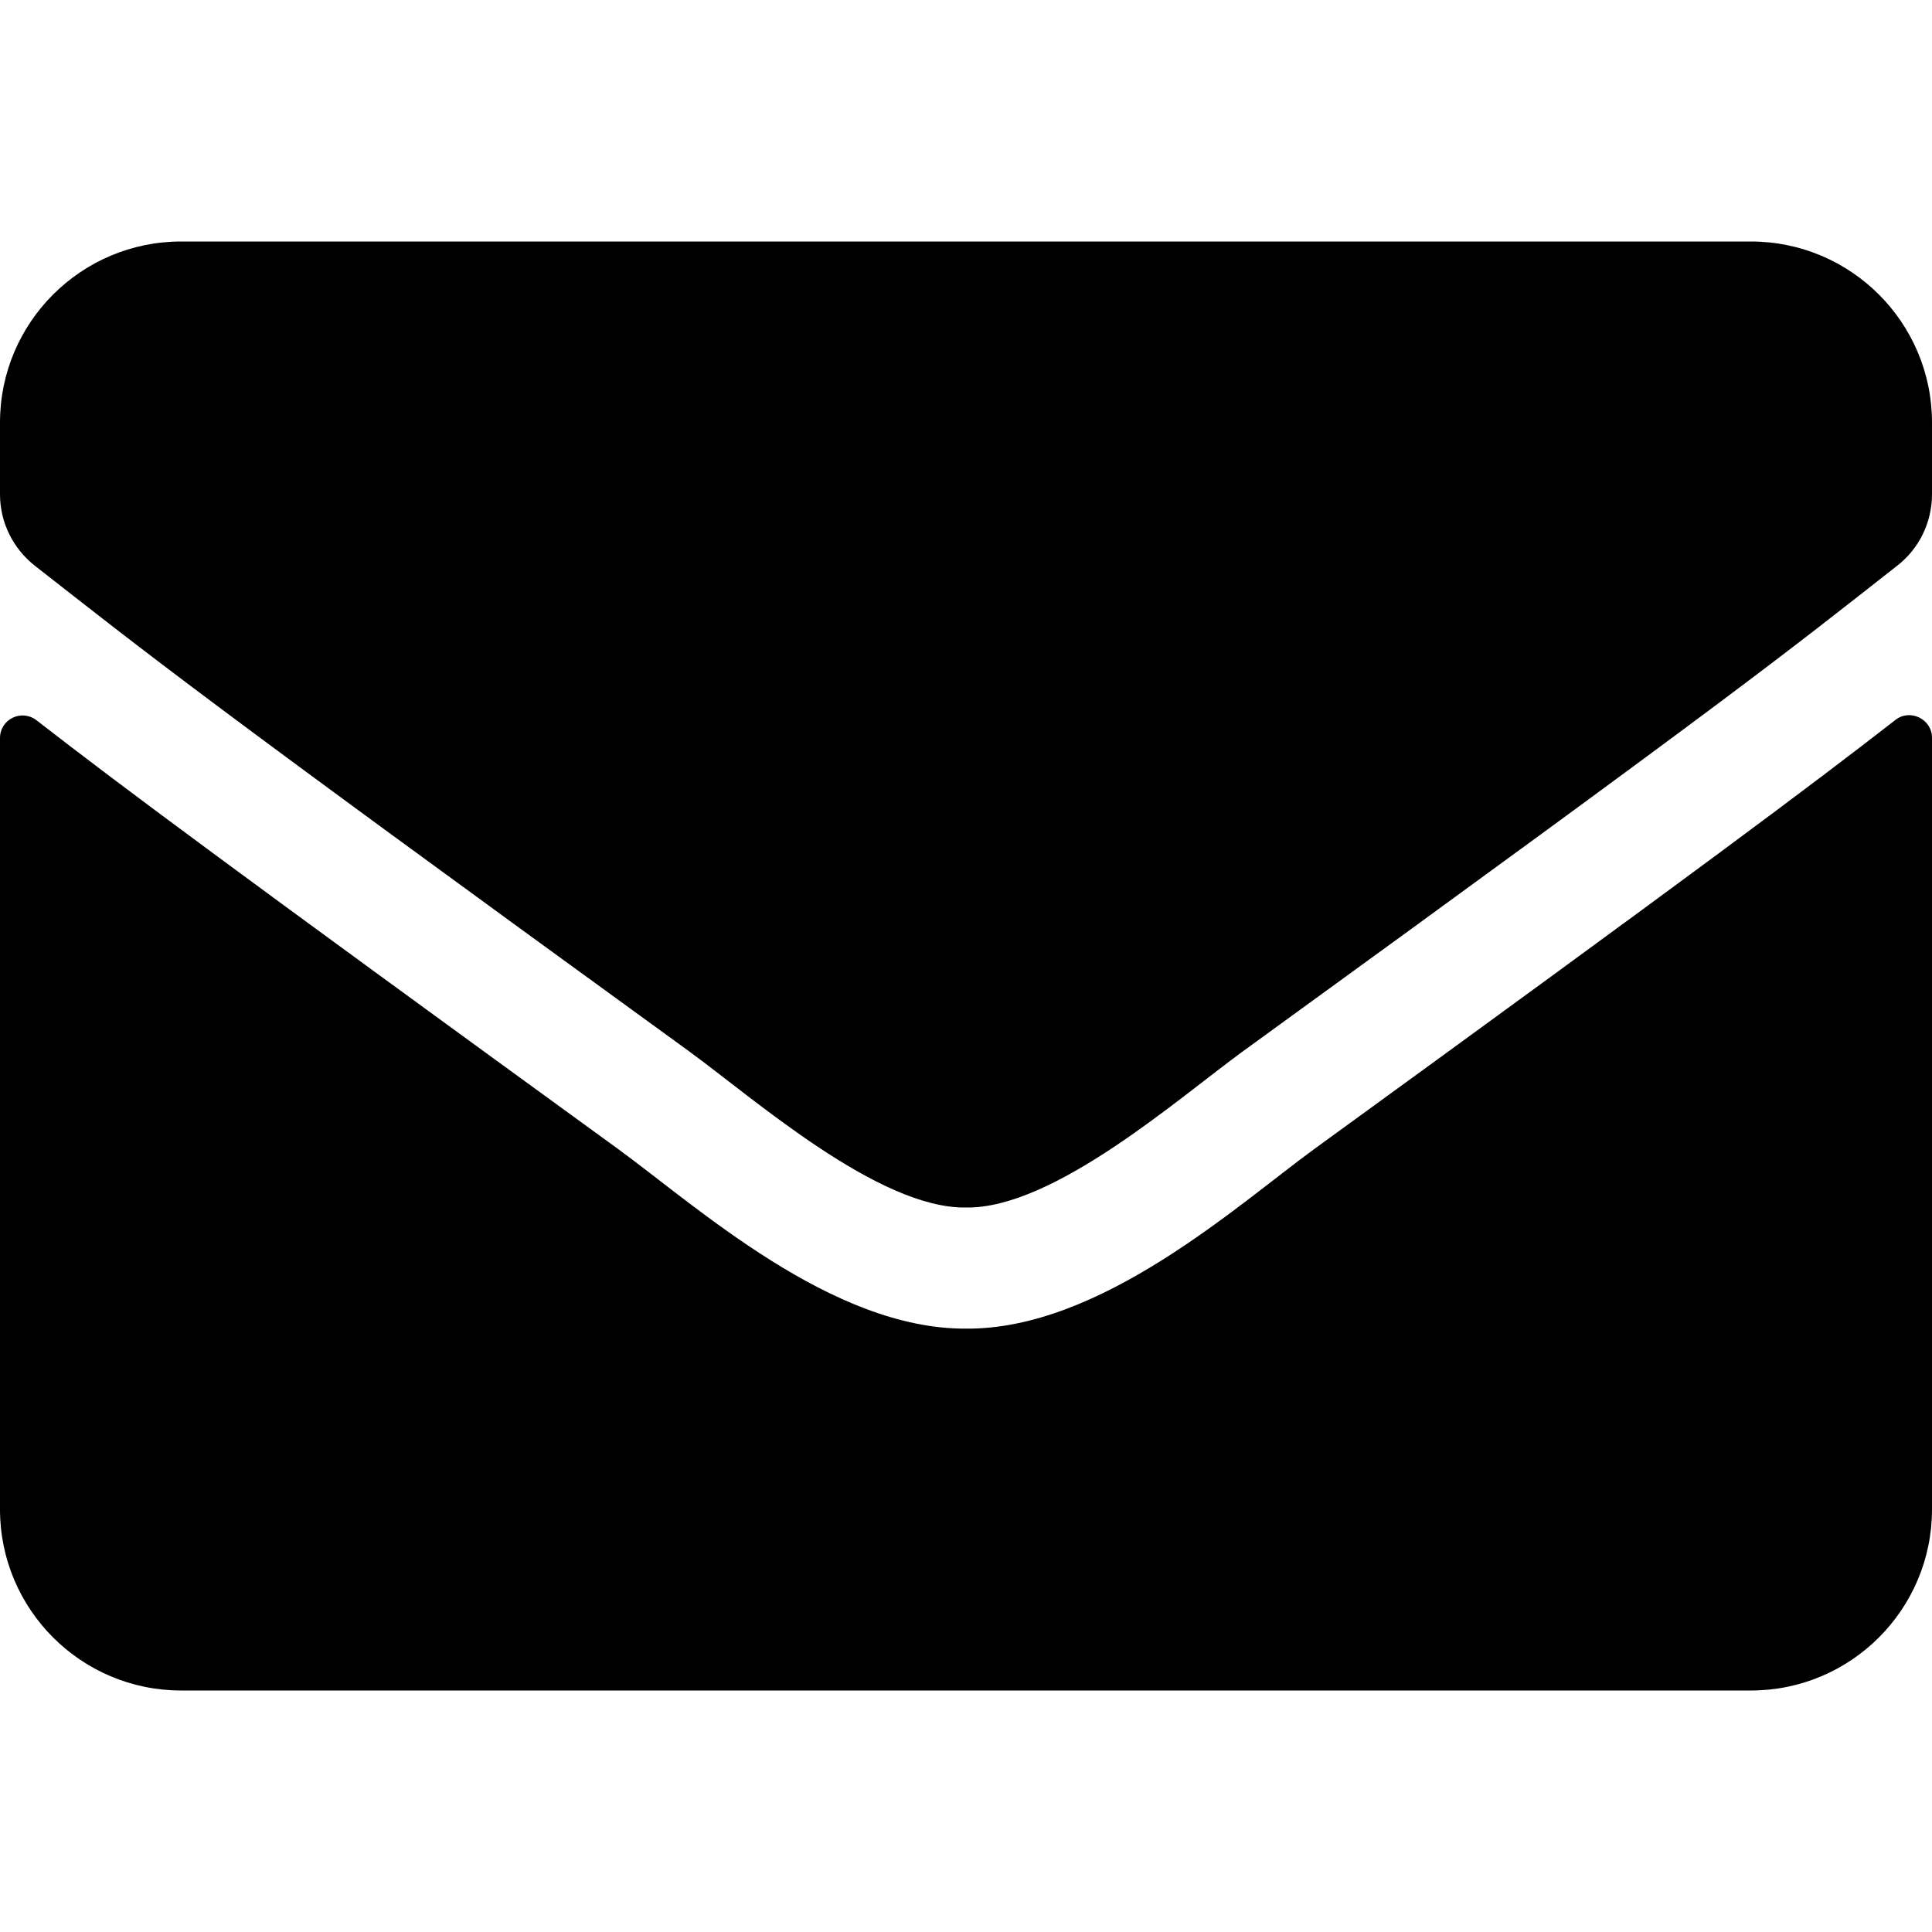
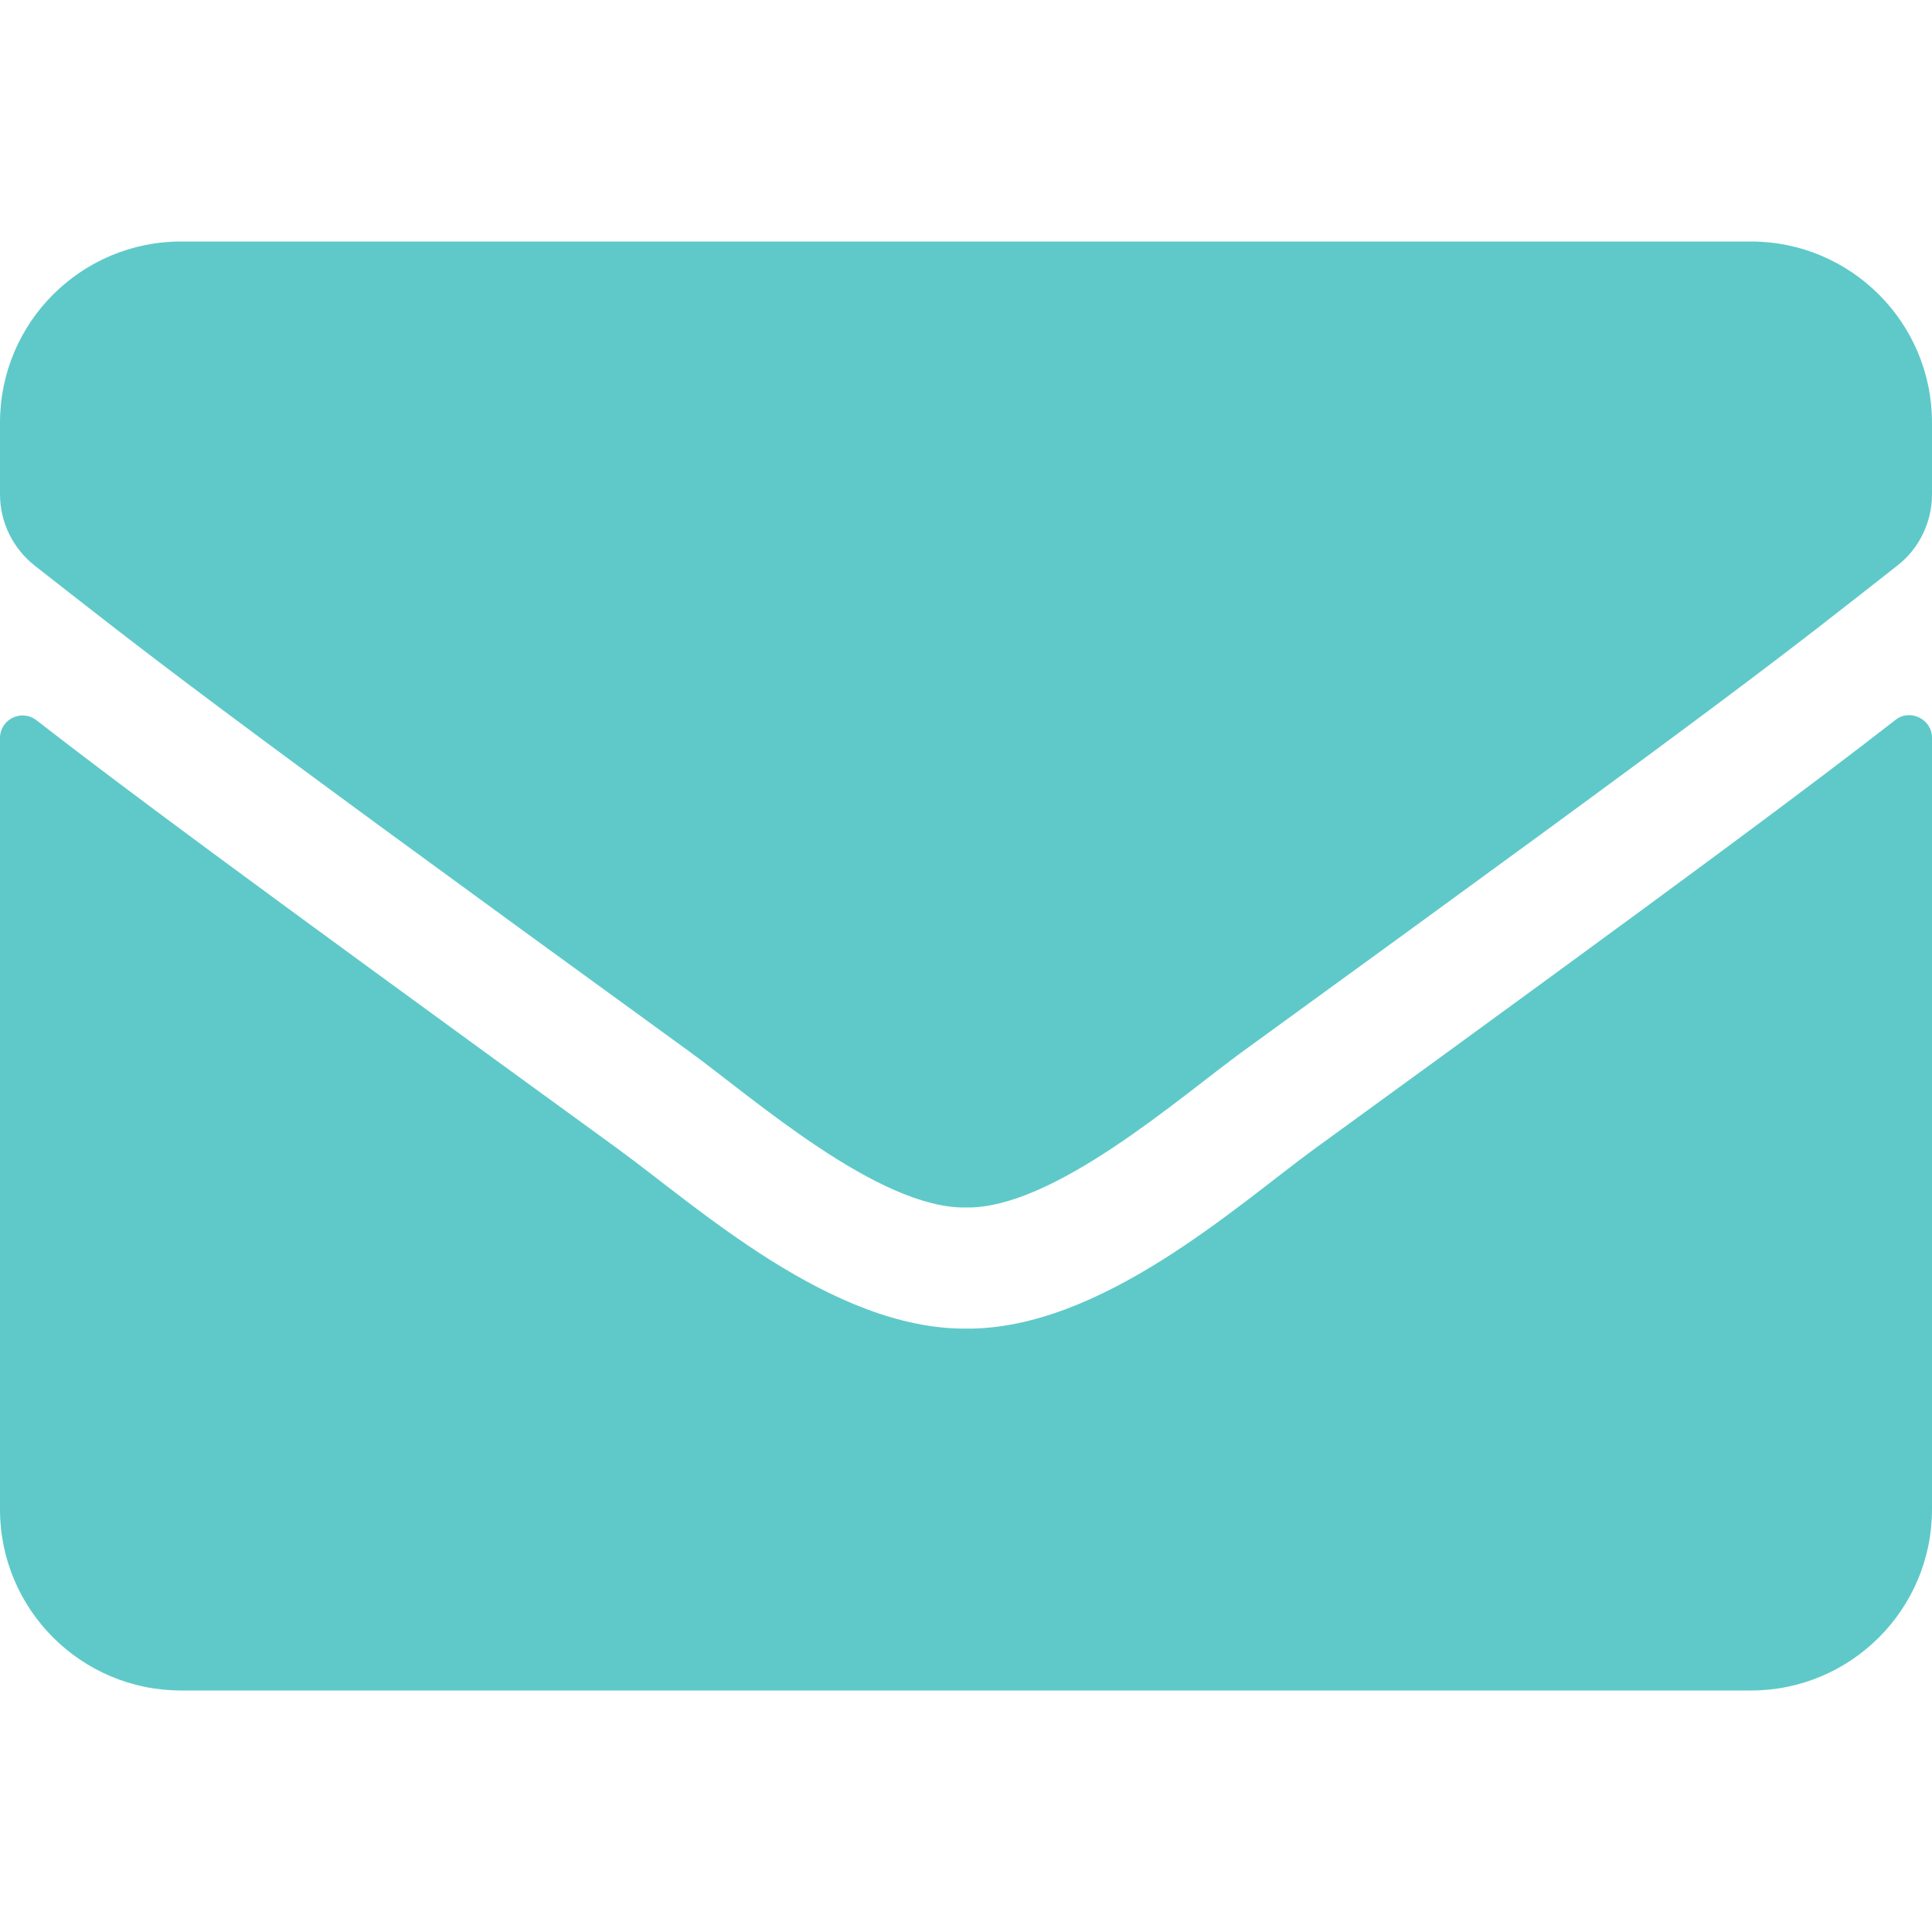
<svg xmlns="http://www.w3.org/2000/svg" aria-hidden="true" data-prefix="fas" data-icon="envelope" class="svg-inline--fa fa-envelope fa-w-16" role="img" viewBox="0 0 512 512">
-   <path fill="currentColor" d="M502.3 190.8c3.9-3.1 9.7-.2 9.7 4.7V400c0 26.5-21.5 48-48 48H48c-26.5 0-48-21.5-48-48V195.6c0-5 5.7-7.8 9.7-4.7 22.4 17.4 52.1 39.5 154.1 113.6 21.1 15.4 56.7 47.8 92.2 47.6 35.7.3 72-32.8 92.3-47.6 102-74.1 131.6-96.3 154-113.7zM256 320c23.2.4 56.6-29.2 73.4-41.4 132.7-96.3 142.8-104.7 173.4-128.7 5.8-4.5 9.2-11.5 9.2-18.9v-19c0-26.5-21.5-48-48-48H48C21.5 64 0 85.5 0 112v19c0 7.4 3.4 14.3 9.2 18.9 30.6 23.9 40.7 32.4 173.4 128.7 16.8 12.2 50.2 41.8 73.4 41.4z" />
+   <path fill="#5fc9c9" d="M502.3 190.8c3.9-3.1 9.7-.2 9.7 4.7V400c0 26.5-21.5 48-48 48H48c-26.5 0-48-21.5-48-48V195.6c0-5 5.7-7.8 9.7-4.7 22.4 17.4 52.1 39.5 154.1 113.6 21.1 15.4 56.7 47.8 92.2 47.6 35.7.3 72-32.8 92.3-47.6 102-74.1 131.6-96.3 154-113.7zM256 320c23.2.4 56.6-29.2 73.4-41.4 132.7-96.3 142.8-104.7 173.4-128.7 5.8-4.5 9.2-11.5 9.2-18.9v-19c0-26.5-21.5-48-48-48H48C21.5 64 0 85.5 0 112v19c0 7.4 3.4 14.3 9.2 18.9 30.6 23.9 40.7 32.4 173.4 128.7 16.8 12.2 50.2 41.8 73.4 41.4z" />
</svg>
